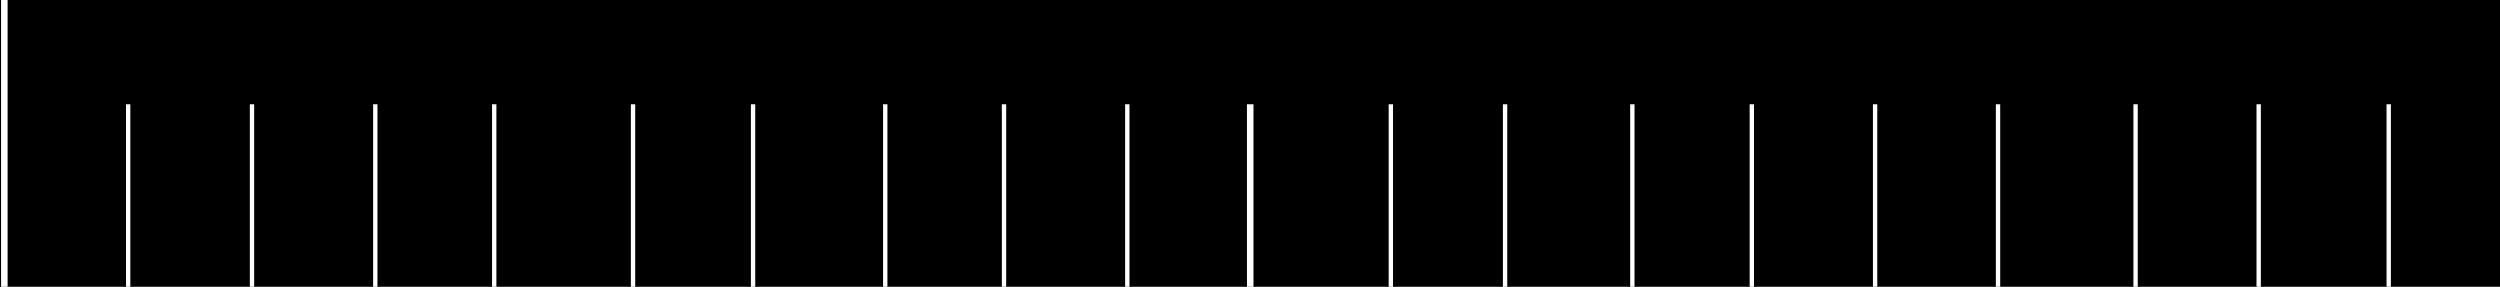
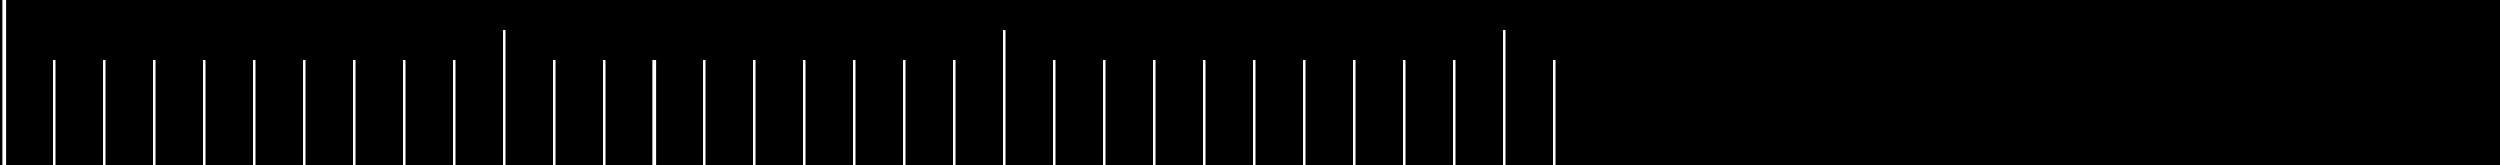
- <svg xmlns="http://www.w3.org/2000/svg" version="1.1" id="Layer_1" x="0px" y="0px" width="287.7px" height="33px" viewBox="-100.85 0 287.7 33" style="enable-background:new -100.85 0 287.7 33;" xml:space="preserve">
-   <rect x="-100.85" width="288.35" height="33" />
+ <svg xmlns="http://www.w3.org/2000/svg" version="1.1" id="ticks2" x="0px" y="0px" width="500px" height="33px" viewBox="-100.85 0 500 33" style="enable-background:new -100.85 0 500 33;" xml:space="preserve">
+   <rect x="-100.85" width="500" height="33" />
  <g id="Layer_2" style="display:none;">
    <rect x="0" y="-15" style="display:inline;" width="86" height="57" />
  </g>
-   <line style="fill:none;stroke:#FFFFFF;stroke-width:0.75;stroke-miterlimit:10;" x1="-100.35" y1="0" x2="-100.35" y2="33" />
-   <line style="fill:none;stroke:#FFFFFF;stroke-width:0.5;stroke-miterlimit:10;" x1="-71.85" y1="12" x2="-71.85" y2="33" />
-   <line style="fill:none;stroke:#FFFFFF;stroke-width:0.5;stroke-miterlimit:10;" x1="-86.1" y1="12" x2="-86.1" y2="33" />
-   <line style="fill:none;stroke:#FFFFFF;stroke-width:0.5;stroke-miterlimit:10;" x1="-43.975" y1="12" x2="-43.975" y2="33" />
-   <line style="fill:none;stroke:#FFFFFF;stroke-width:0.5;stroke-miterlimit:10;" x1="-57.662" y1="12" x2="-57.662" y2="33" />
-   <line style="fill:none;stroke:#FFFFFF;stroke-width:0.5;stroke-miterlimit:10;" x1="-28" y1="12" x2="-28" y2="33" />
-   <line style="fill:none;stroke:#FFFFFF;stroke-width:0.5;stroke-miterlimit:10;" x1="-14.187" y1="12" x2="-14.187" y2="33" />
-   <line style="fill:none;stroke:#FFFFFF;stroke-width:0.5;stroke-miterlimit:10;" x1="14.692" y1="12" x2="14.692" y2="33" />
-   <line style="fill:none;stroke:#FFFFFF;stroke-width:0.5;stroke-miterlimit:10;" x1="1.025" y1="12" x2="1.025" y2="33" />
-   <line style="fill:none;stroke:#FFFFFF;stroke-width:0.75;stroke-miterlimit:10;" x1="43.025" y1="12" x2="43.025" y2="33" />
-   <line style="fill:none;stroke:#FFFFFF;stroke-width:0.5;stroke-miterlimit:10;" x1="28.879" y1="12" x2="28.879" y2="33" />
-   <line style="fill:none;stroke:#FFFFFF;stroke-width:0.5;stroke-miterlimit:10;" x1="59.208" y1="12" x2="59.208" y2="33" />
-   <line style="fill:none;stroke:#FFFFFF;stroke-width:0.5;stroke-miterlimit:10;" x1="87" y1="12" x2="87" y2="33" />
-   <line style="fill:none;stroke:#FFFFFF;stroke-width:0.5;stroke-miterlimit:10;" x1="72.354" y1="12" x2="72.354" y2="33" />
-   <line style="fill:none;stroke:#FFFFFF;stroke-width:0.5;stroke-miterlimit:10;" x1="100.75" y1="12" x2="100.75" y2="33" />
-   <line style="fill:none;stroke:#FFFFFF;stroke-width:0.5;stroke-miterlimit:10;" x1="129.083" y1="12" x2="129.083" y2="33" />
-   <line style="fill:none;stroke:#FFFFFF;stroke-width:0.5;stroke-miterlimit:10;" x1="114.938" y1="12" x2="114.938" y2="33" />
-   <line style="fill:none;stroke:#FFFFFF;stroke-width:0.5;stroke-miterlimit:10;" x1="144.913" y1="12" x2="144.913" y2="33" />
-   <line style="fill:none;stroke:#FFFFFF;stroke-width:0.5;stroke-miterlimit:10;" x1="159.079" y1="12" x2="159.079" y2="33" />
-   <line style="fill:none;stroke:#FFFFFF;stroke-width:0.5;stroke-miterlimit:10;" x1="174.042" y1="12" x2="174.042" y2="33" />
+   <line style="fill:none;stroke:#FFFFFF;stroke-width:0.75;stroke-miterlimit:10;" x1="-100" y1="0" x2="-100" y2="33" />
+   <line style="fill:none;stroke:#FFFFFF;stroke-width:0.5;stroke-miterlimit:10;" x1="-90" y1="12" x2="-90" y2="33" />
+   <line style="fill:none;stroke:#FFFFFF;stroke-width:0.5;stroke-miterlimit:10;" x1="-80" y1="12" x2="-80" y2="33" />
+   <line style="fill:none;stroke:#FFFFFF;stroke-width:0.5;stroke-miterlimit:10;" x1="-70" y1="12" x2="-70" y2="33" />
+   <line style="fill:none;stroke:#FFFFFF;stroke-width:0.5;stroke-miterlimit:10;" x1="-60" y1="12" x2="-60" y2="33" />
+   <line style="fill:none;stroke:#FFFFFF;stroke-width:0.5;stroke-miterlimit:10;" x1="-50" y1="12" x2="-50" y2="33" />
+   <line style="fill:none;stroke:#FFFFFF;stroke-width:0.5;stroke-miterlimit:10;" x1="-40" y1="12" x2="-40" y2="33" />
+   <line style="fill:none;stroke:#FFFFFF;stroke-width:0.5;stroke-miterlimit:10;" x1="-30" y1="12" x2="-30" y2="33" />
+   <line style="fill:none;stroke:#FFFFFF;stroke-width:0.5;stroke-miterlimit:10;" x1="-20" y1="12" x2="-20" y2="33" />
+   <line style="fill:none;stroke:#FFFFFF;stroke-width:0.5;stroke-miterlimit:10;" x1="-10" y1="12" x2="-10" y2="33" />
+   <line style="fill:none;stroke:#FFFFFF;stroke-width:0.5;stroke-miterlimit:10;" x1="0" y1="6" x2="0" y2="33" />
+   <line style="fill:none;stroke:#FFFFFF;stroke-width:0.5;stroke-miterlimit:10;" x1="10" y1="12" x2="10" y2="33" />
+   <line style="fill:none;stroke:#FFFFFF;stroke-width:0.5;stroke-miterlimit:10;" x1="20" y1="12" x2="20" y2="33" />
+   <line style="fill:none;stroke:#FFFFFF;stroke-width:0.75;stroke-miterlimit:10;" x1="30" y1="12" x2="30" y2="33" />
+   <line style="fill:none;stroke:#FFFFFF;stroke-width:0.5;stroke-miterlimit:10;" x1="40" y1="12" x2="40" y2="33" />
+   <line style="fill:none;stroke:#FFFFFF;stroke-width:0.5;stroke-miterlimit:10;" x1="50" y1="12" x2="50" y2="33" />
+   <line style="fill:none;stroke:#FFFFFF;stroke-width:0.5;stroke-miterlimit:10;" x1="60" y1="12" x2="60" y2="33" />
+   <line style="fill:none;stroke:#FFFFFF;stroke-width:0.5;stroke-miterlimit:10;" x1="70" y1="12" x2="70" y2="33" />
+   <line style="fill:none;stroke:#FFFFFF;stroke-width:0.5;stroke-miterlimit:10;" x1="80" y1="12" x2="80" y2="33" />
+   <line style="fill:none;stroke:#FFFFFF;stroke-width:0.5;stroke-miterlimit:10;" x1="90" y1="12" x2="90" y2="33" />
+   <line style="fill:none;stroke:#FFFFFF;stroke-width:0.5;stroke-miterlimit:10;" x1="100" y1="6" x2="100" y2="33" />
+   <line style="fill:none;stroke:#FFFFFF;stroke-width:0.5;stroke-miterlimit:10;" x1="110" y1="12" x2="110" y2="33" />
+   <line style="fill:none;stroke:#FFFFFF;stroke-width:0.5;stroke-miterlimit:10;" x1="120" y1="12" x2="120" y2="33" />
+   <line style="fill:none;stroke:#FFFFFF;stroke-width:0.5;stroke-miterlimit:10;" x1="130" y1="12" x2="130" y2="33" />
+   <line style="fill:none;stroke:#FFFFFF;stroke-width:0.5;stroke-miterlimit:10;" x1="140" y1="12" x2="140" y2="33" />
+   <line style="fill:none;stroke:#FFFFFF;stroke-width:0.5;stroke-miterlimit:10;" x1="150" y1="12" x2="150" y2="33" />
+   <line style="fill:none;stroke:#FFFFFF;stroke-width:0.5;stroke-miterlimit:10;" x1="160" y1="12" x2="160" y2="33" />
+   <line style="fill:none;stroke:#FFFFFF;stroke-width:0.5;stroke-miterlimit:10;" x1="170" y1="12" x2="170" y2="33" />
+   <line style="fill:none;stroke:#FFFFFF;stroke-width:0.5;stroke-miterlimit:10;" x1="180" y1="12" x2="180" y2="33" />
+   <line style="fill:none;stroke:#FFFFFF;stroke-width:0.5;stroke-miterlimit:10;" x1="190" y1="12" x2="190" y2="33" />
+   <line style="fill:none;stroke:#FFFFFF;stroke-width:0.5;stroke-miterlimit:10;" x1="200" y1="6" x2="200" y2="33" />
+   <line style="fill:none;stroke:#FFFFFF;stroke-width:0.5;stroke-miterlimit:10;" x1="210" y1="12" x2="210" y2="33" />
</svg>
